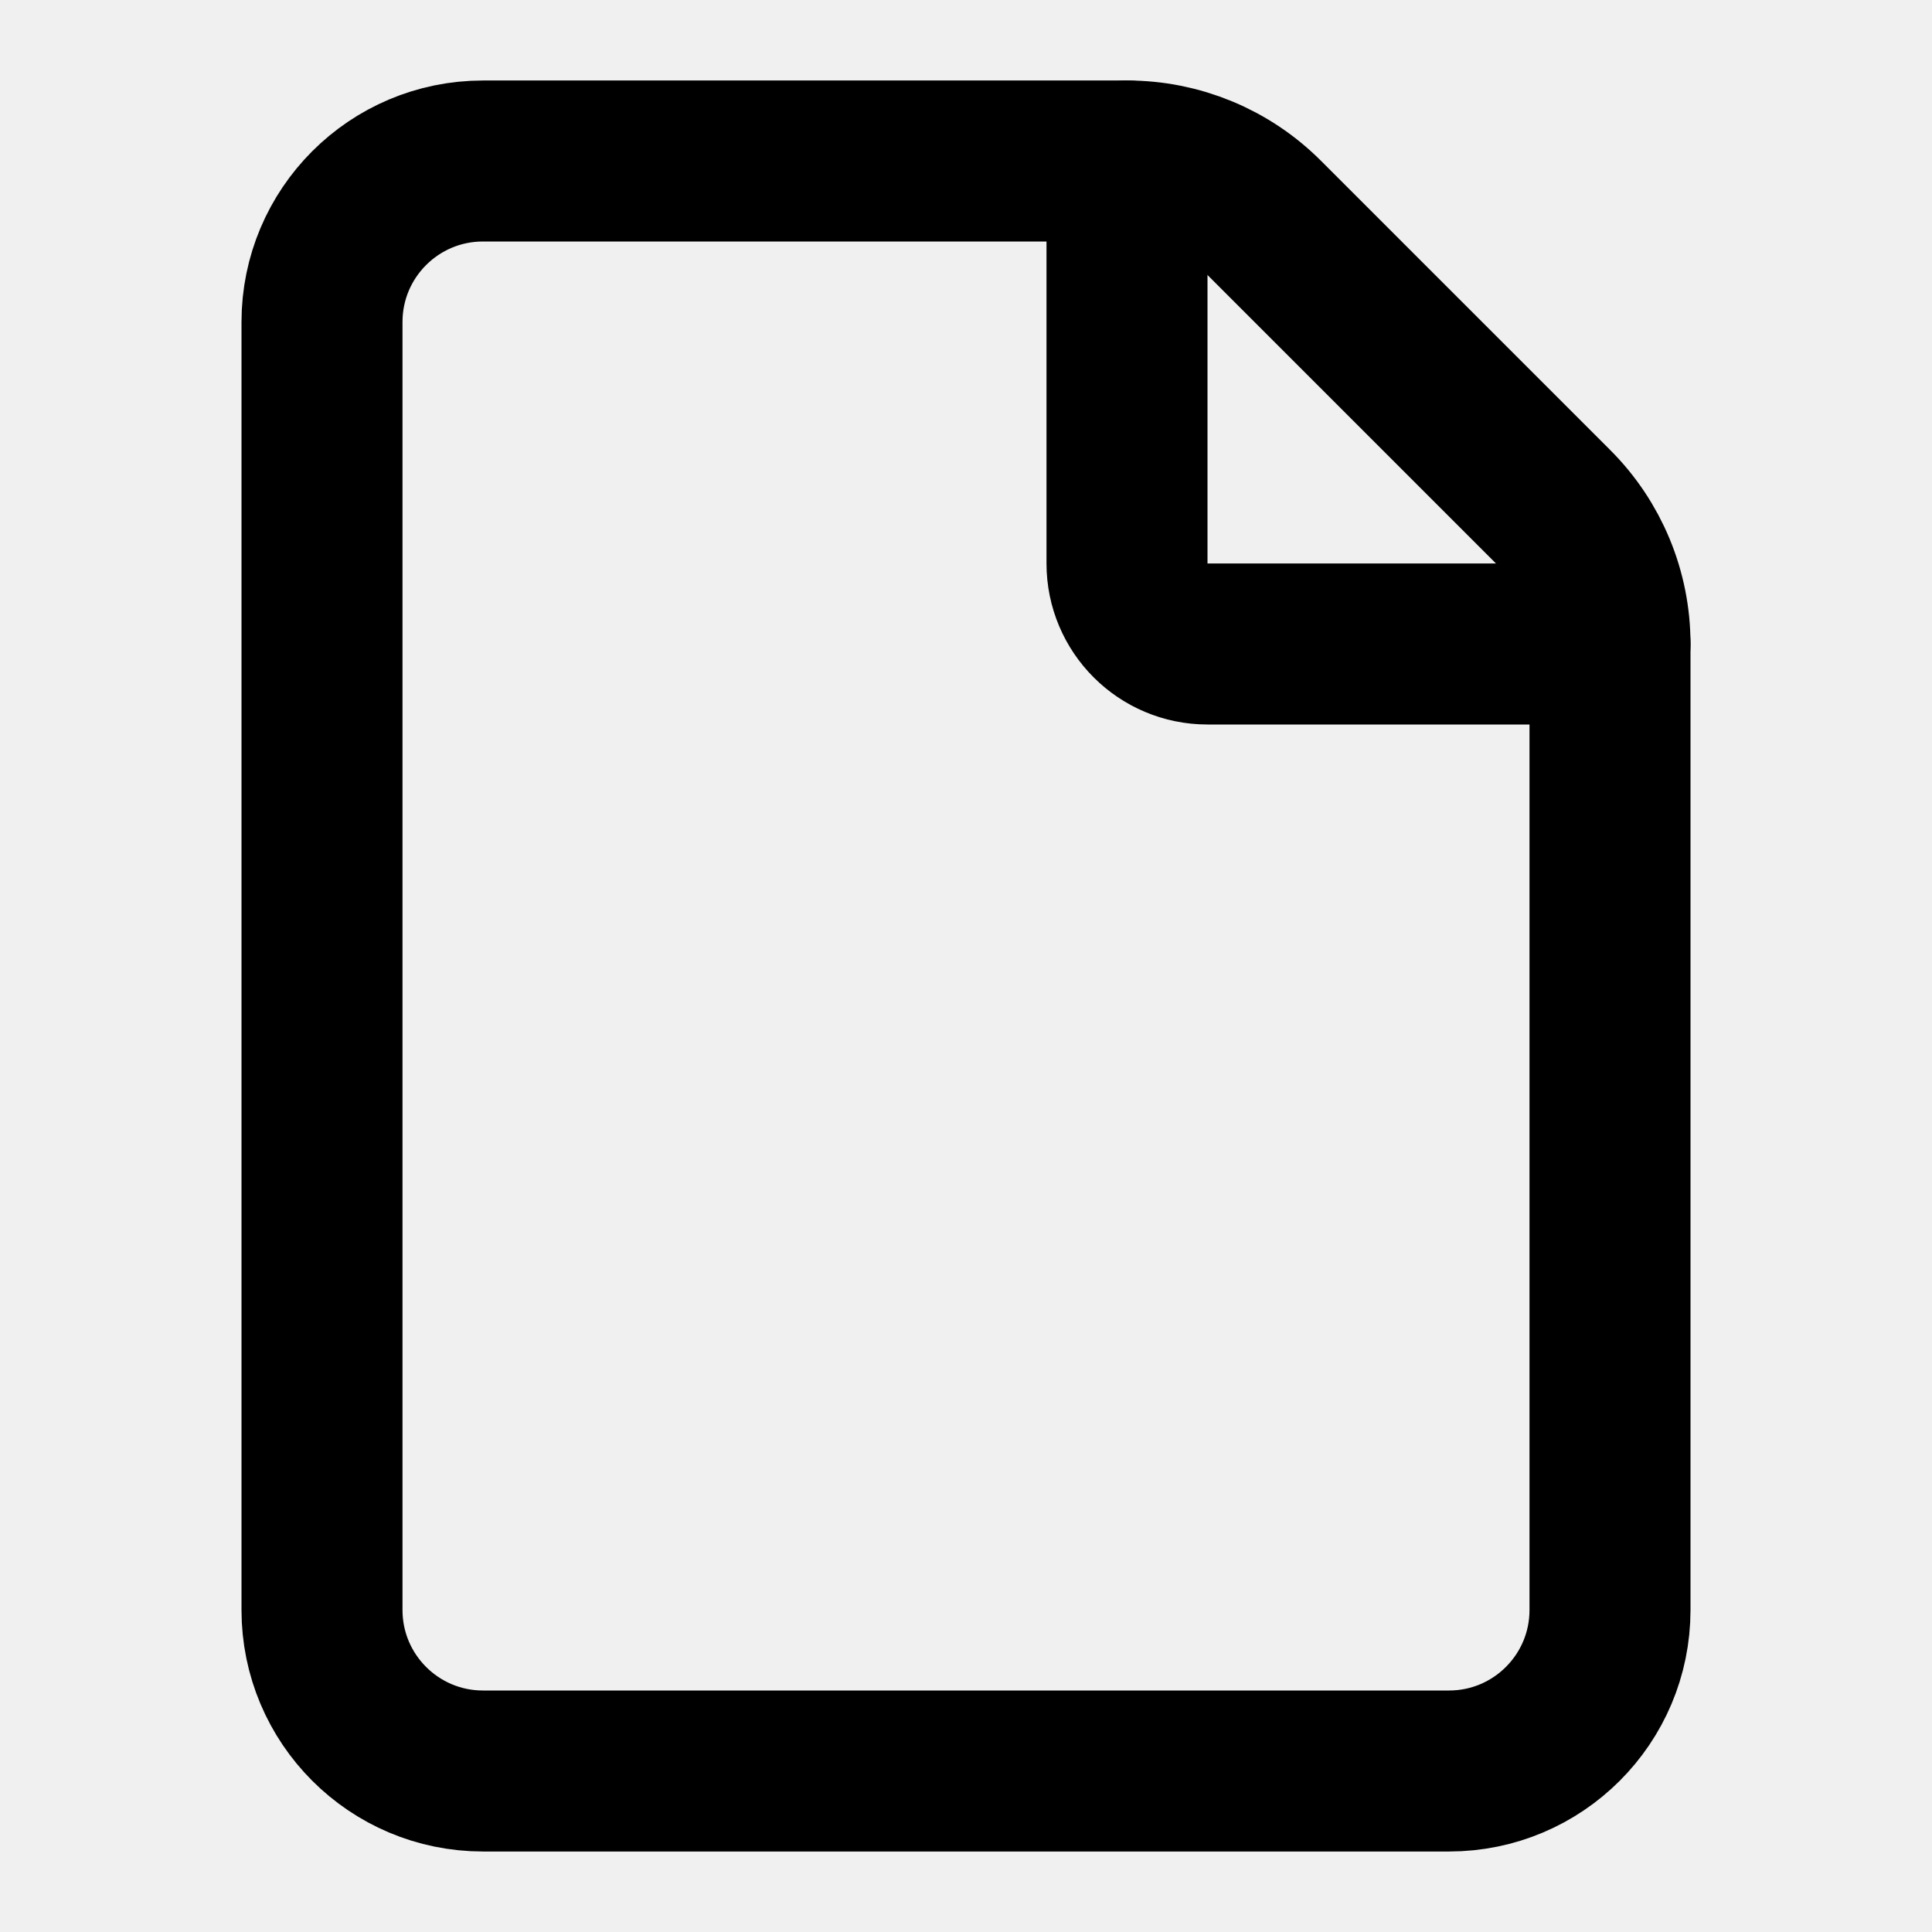
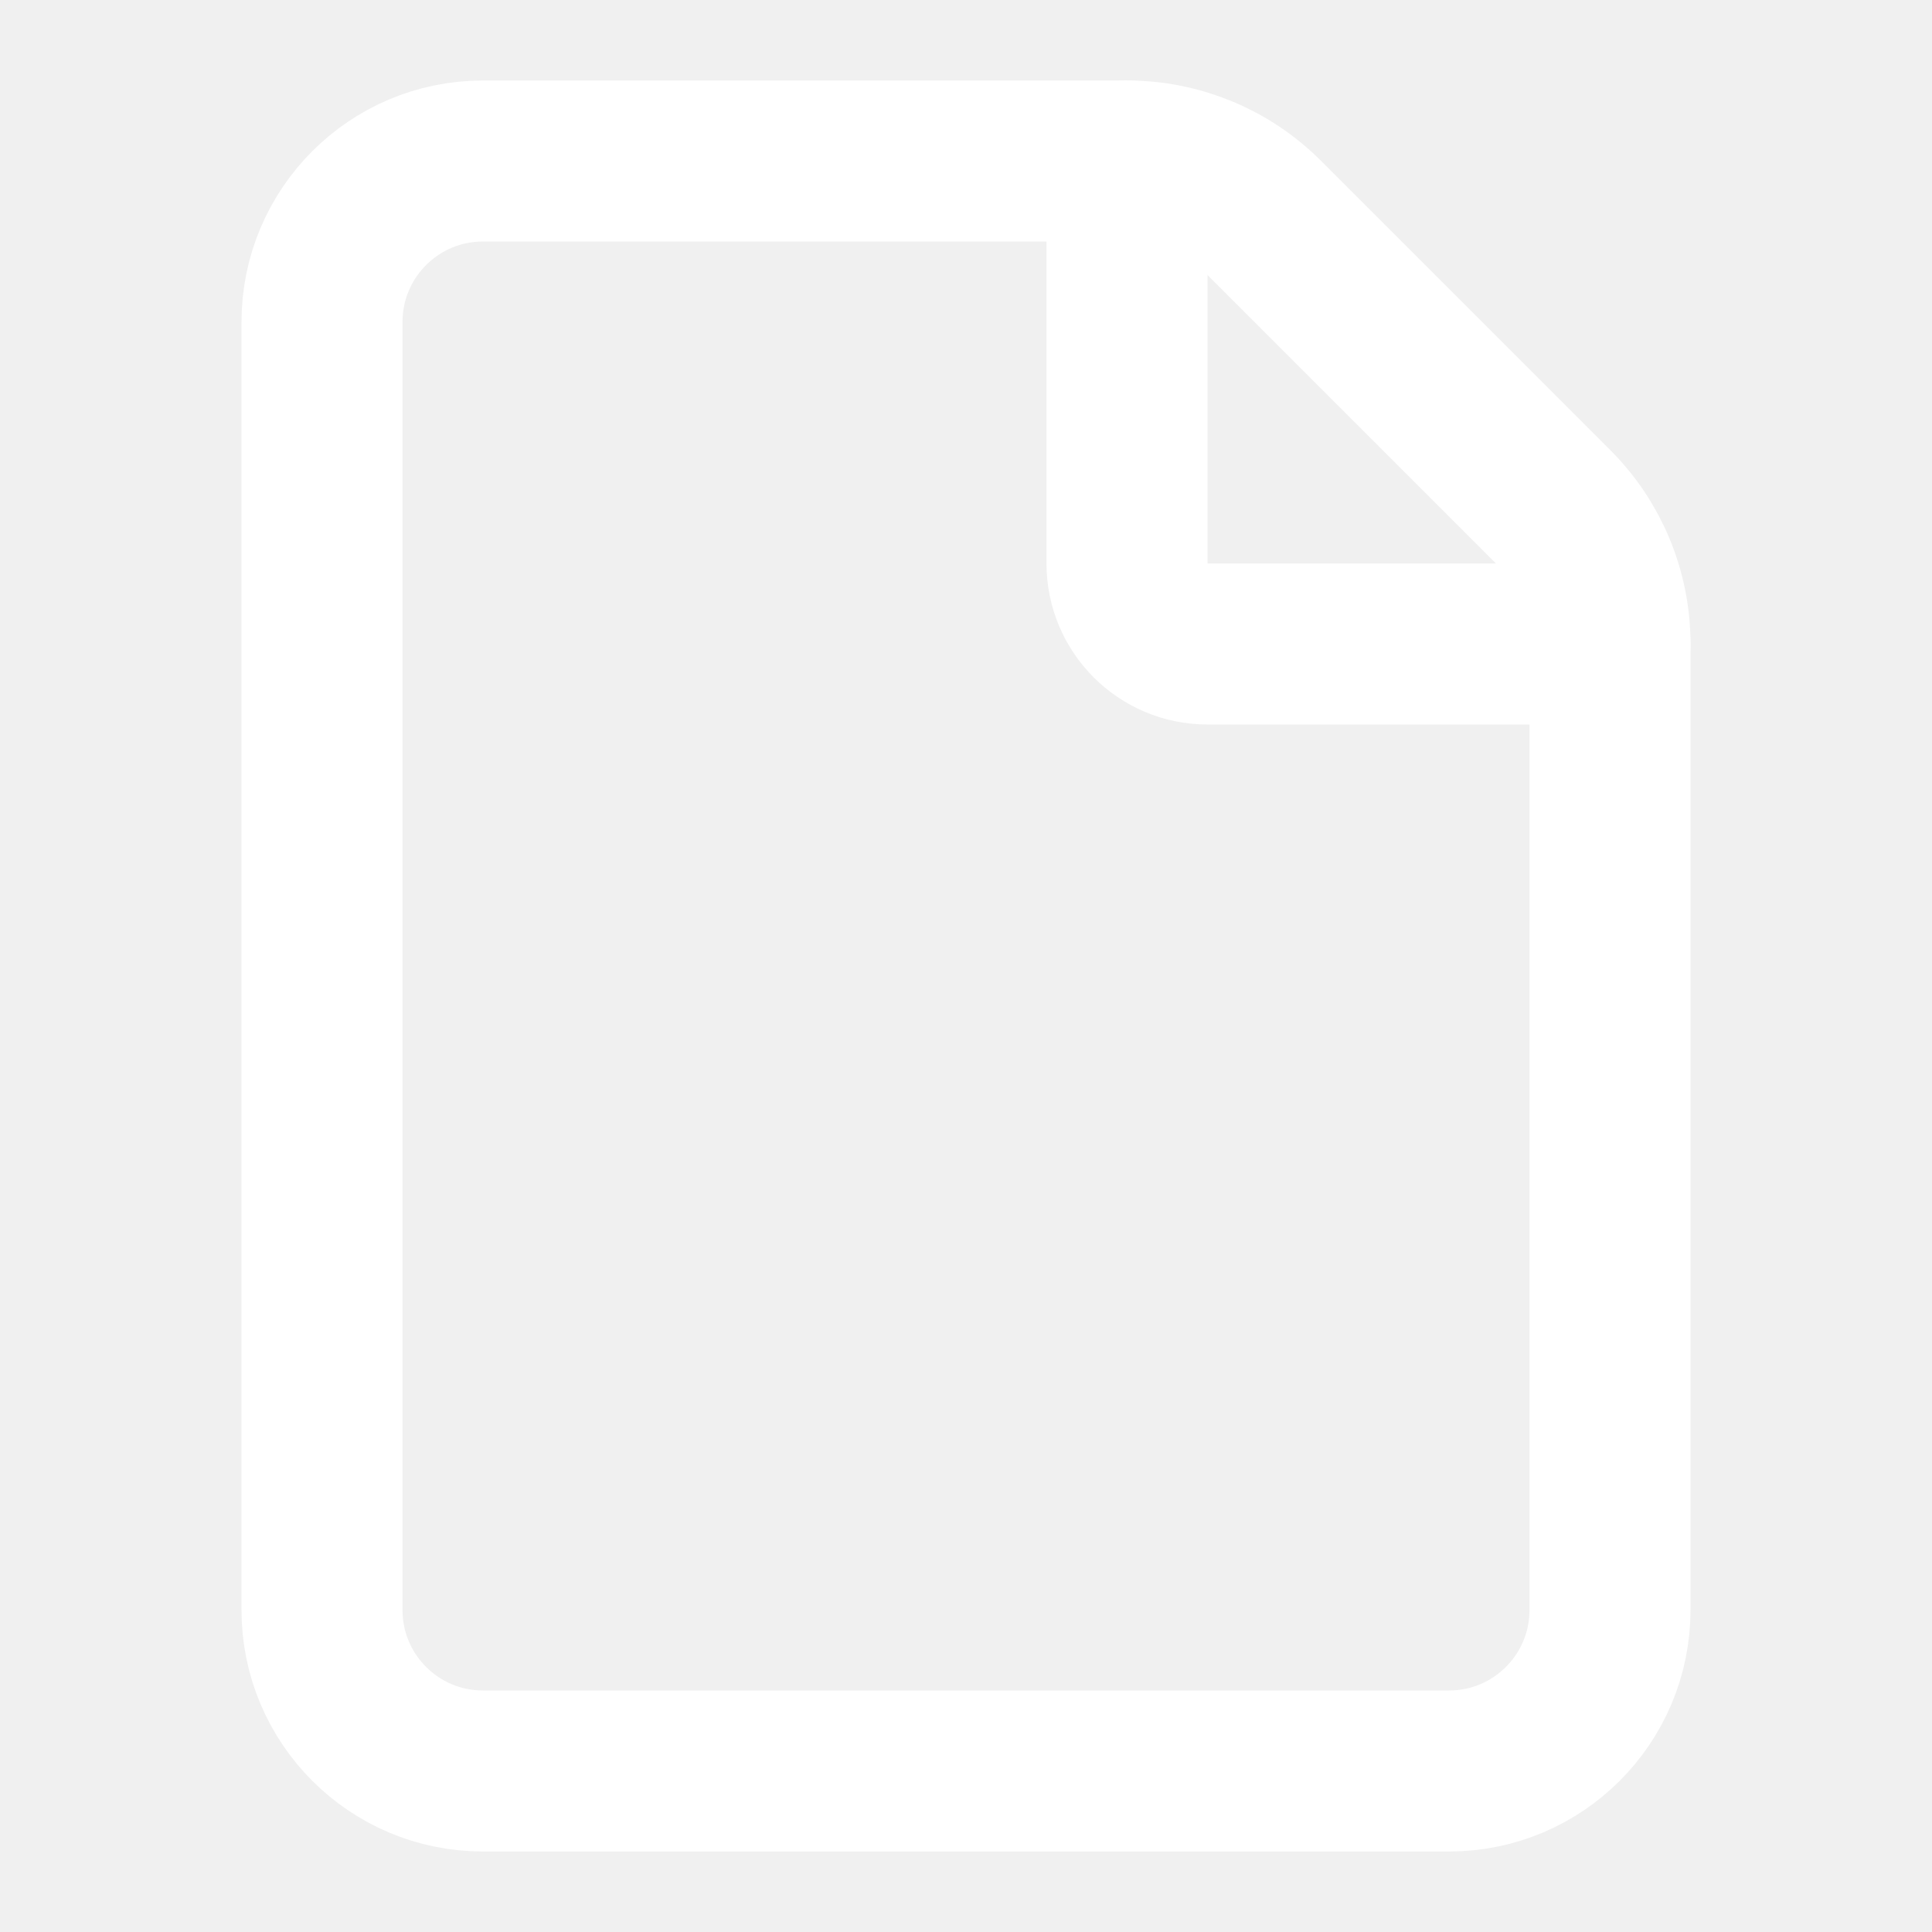
- <svg xmlns="http://www.w3.org/2000/svg" width="24" height="24" viewBox="0 0 24 24" fill="none" stroke="#000000" stroke-width="2" stroke-linecap="round" stroke-linejoin="round">
+ <svg xmlns="http://www.w3.org/2000/svg" width="24" height="24" viewBox="0 0 24 24" fill="none" stroke="#ffffff" stroke-width="2" stroke-linecap="round" stroke-linejoin="round">
  <path d="M6 22a2 2 0 0 1-2-2V4a2 2 0 0 1 2-2h8a2.4 2.4 0 0 1 1.704.706l3.588 3.588A2.4 2.4 0 0 1 20 8v12a2 2 0 0 1-2 2z" />
  <path d="M14 2v5a1 1 0 0 0 1 1h5" />
</svg>
